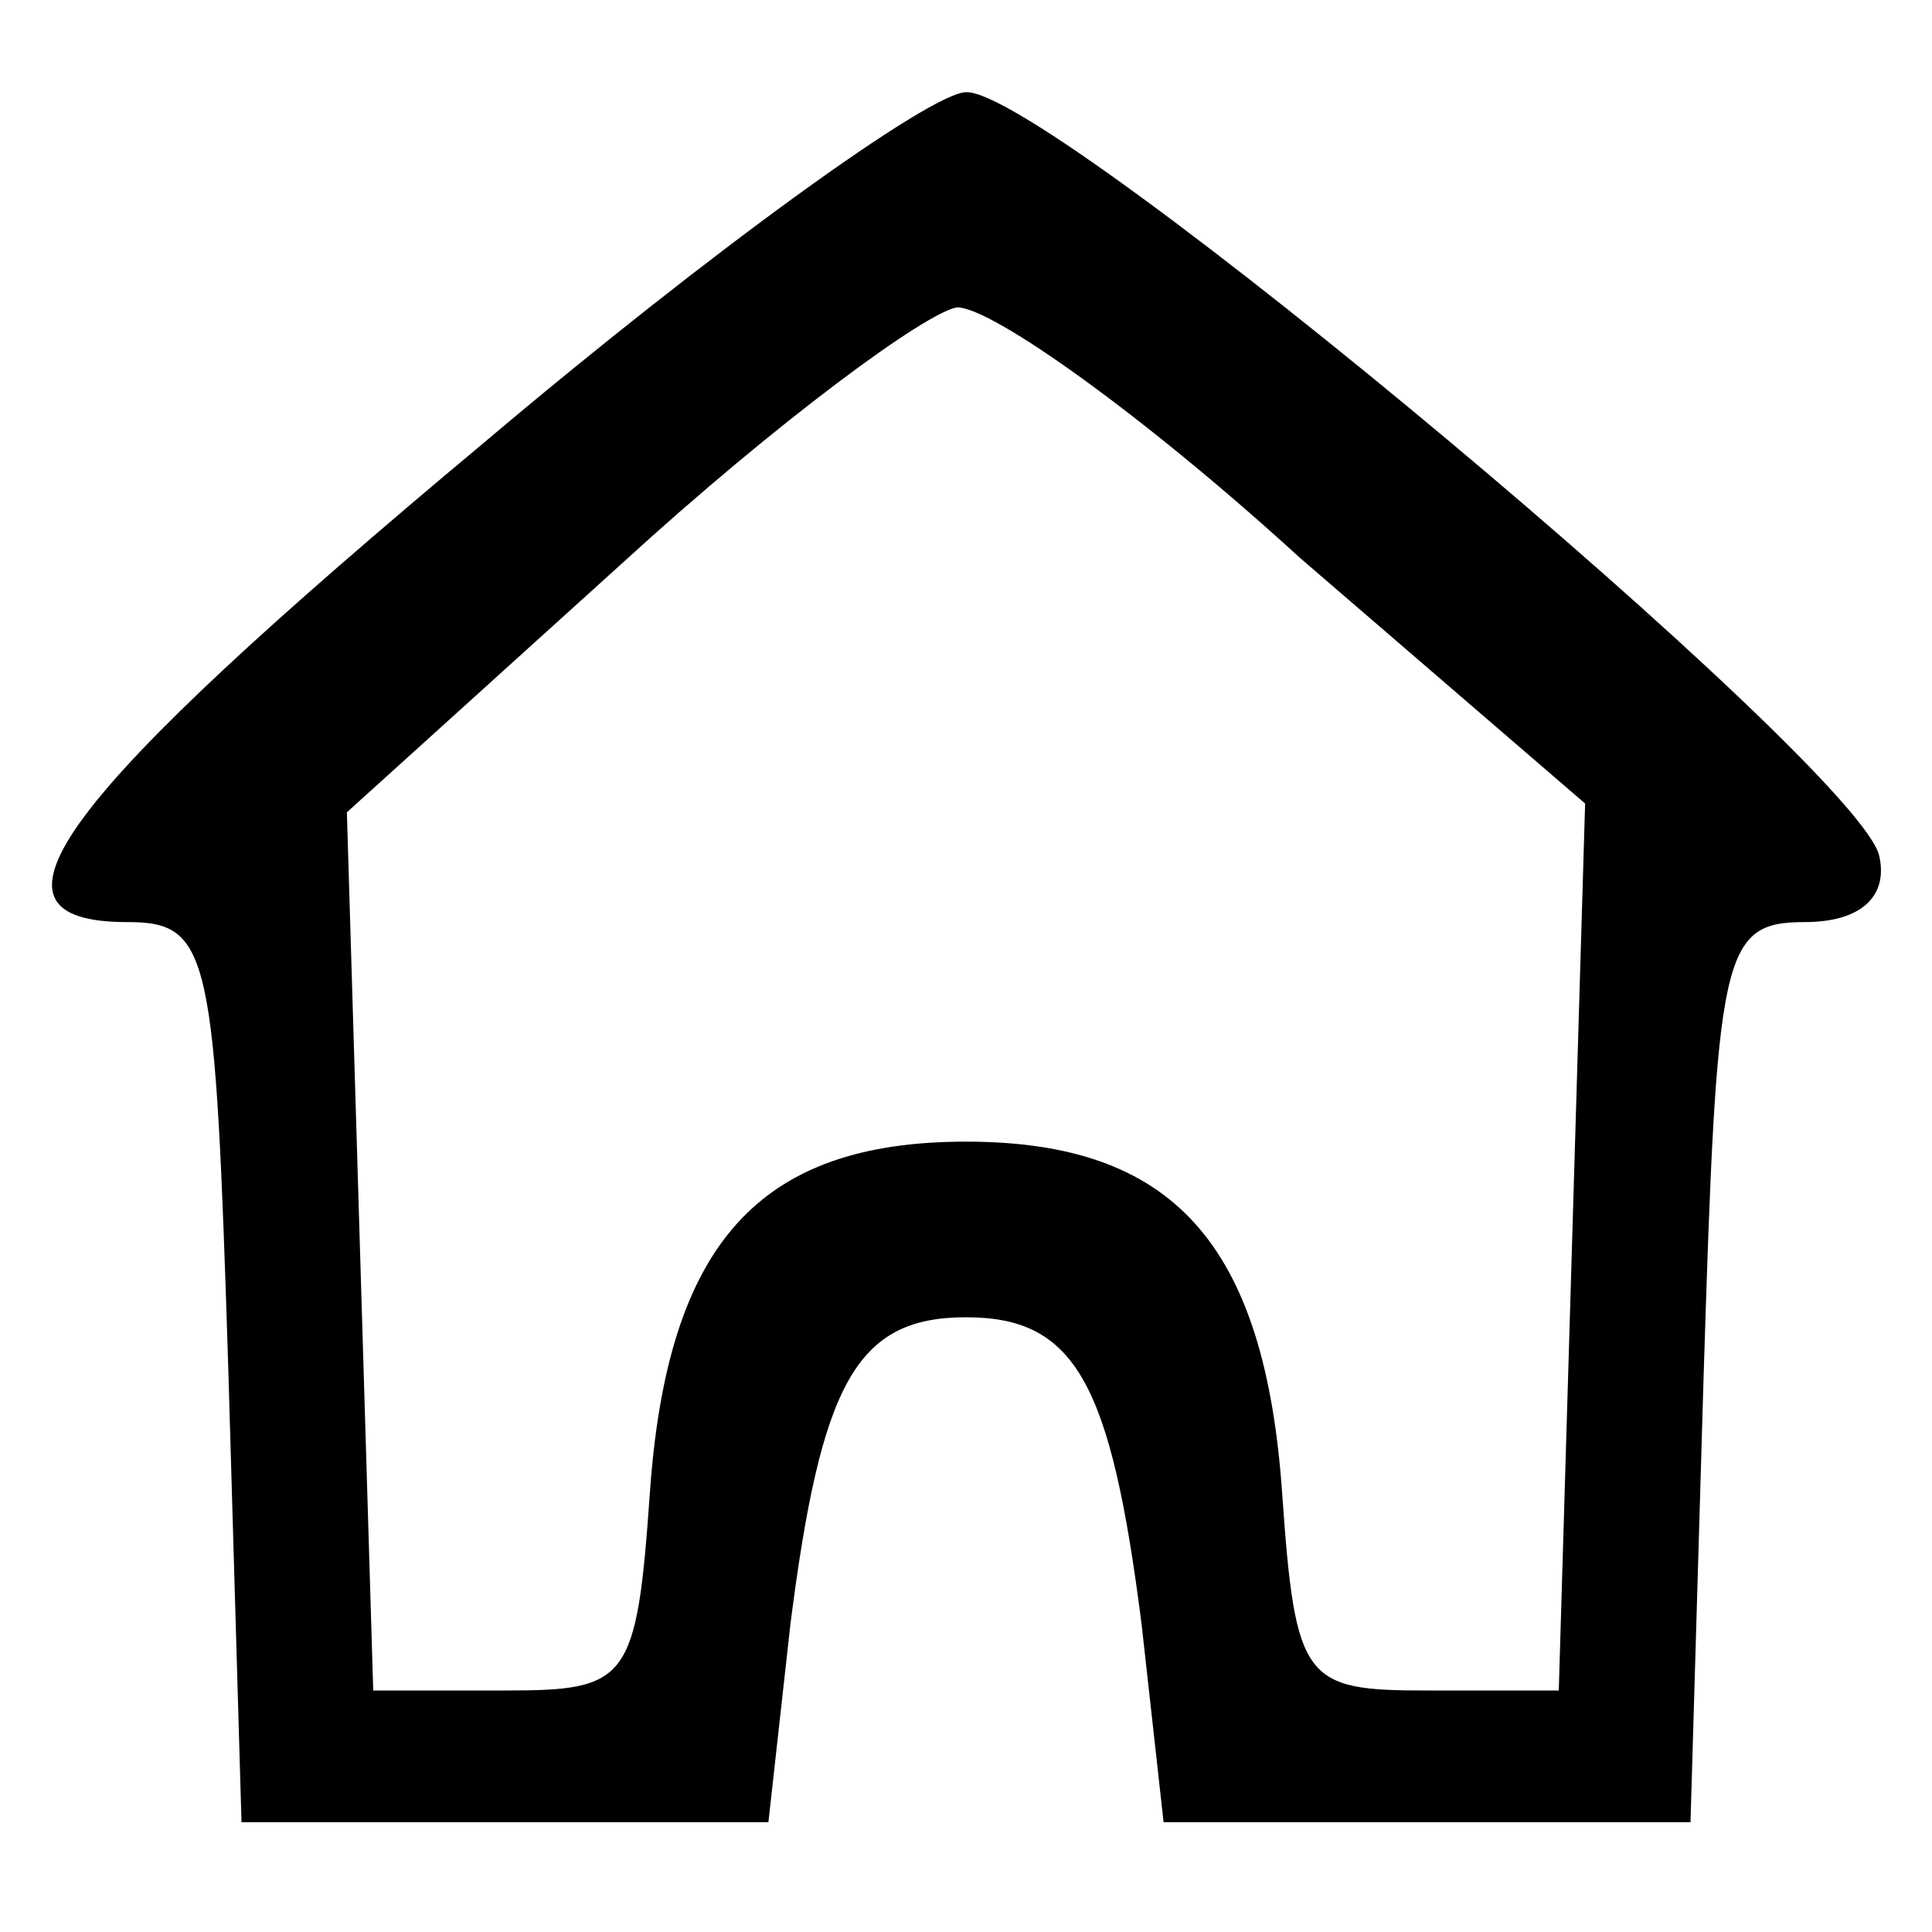
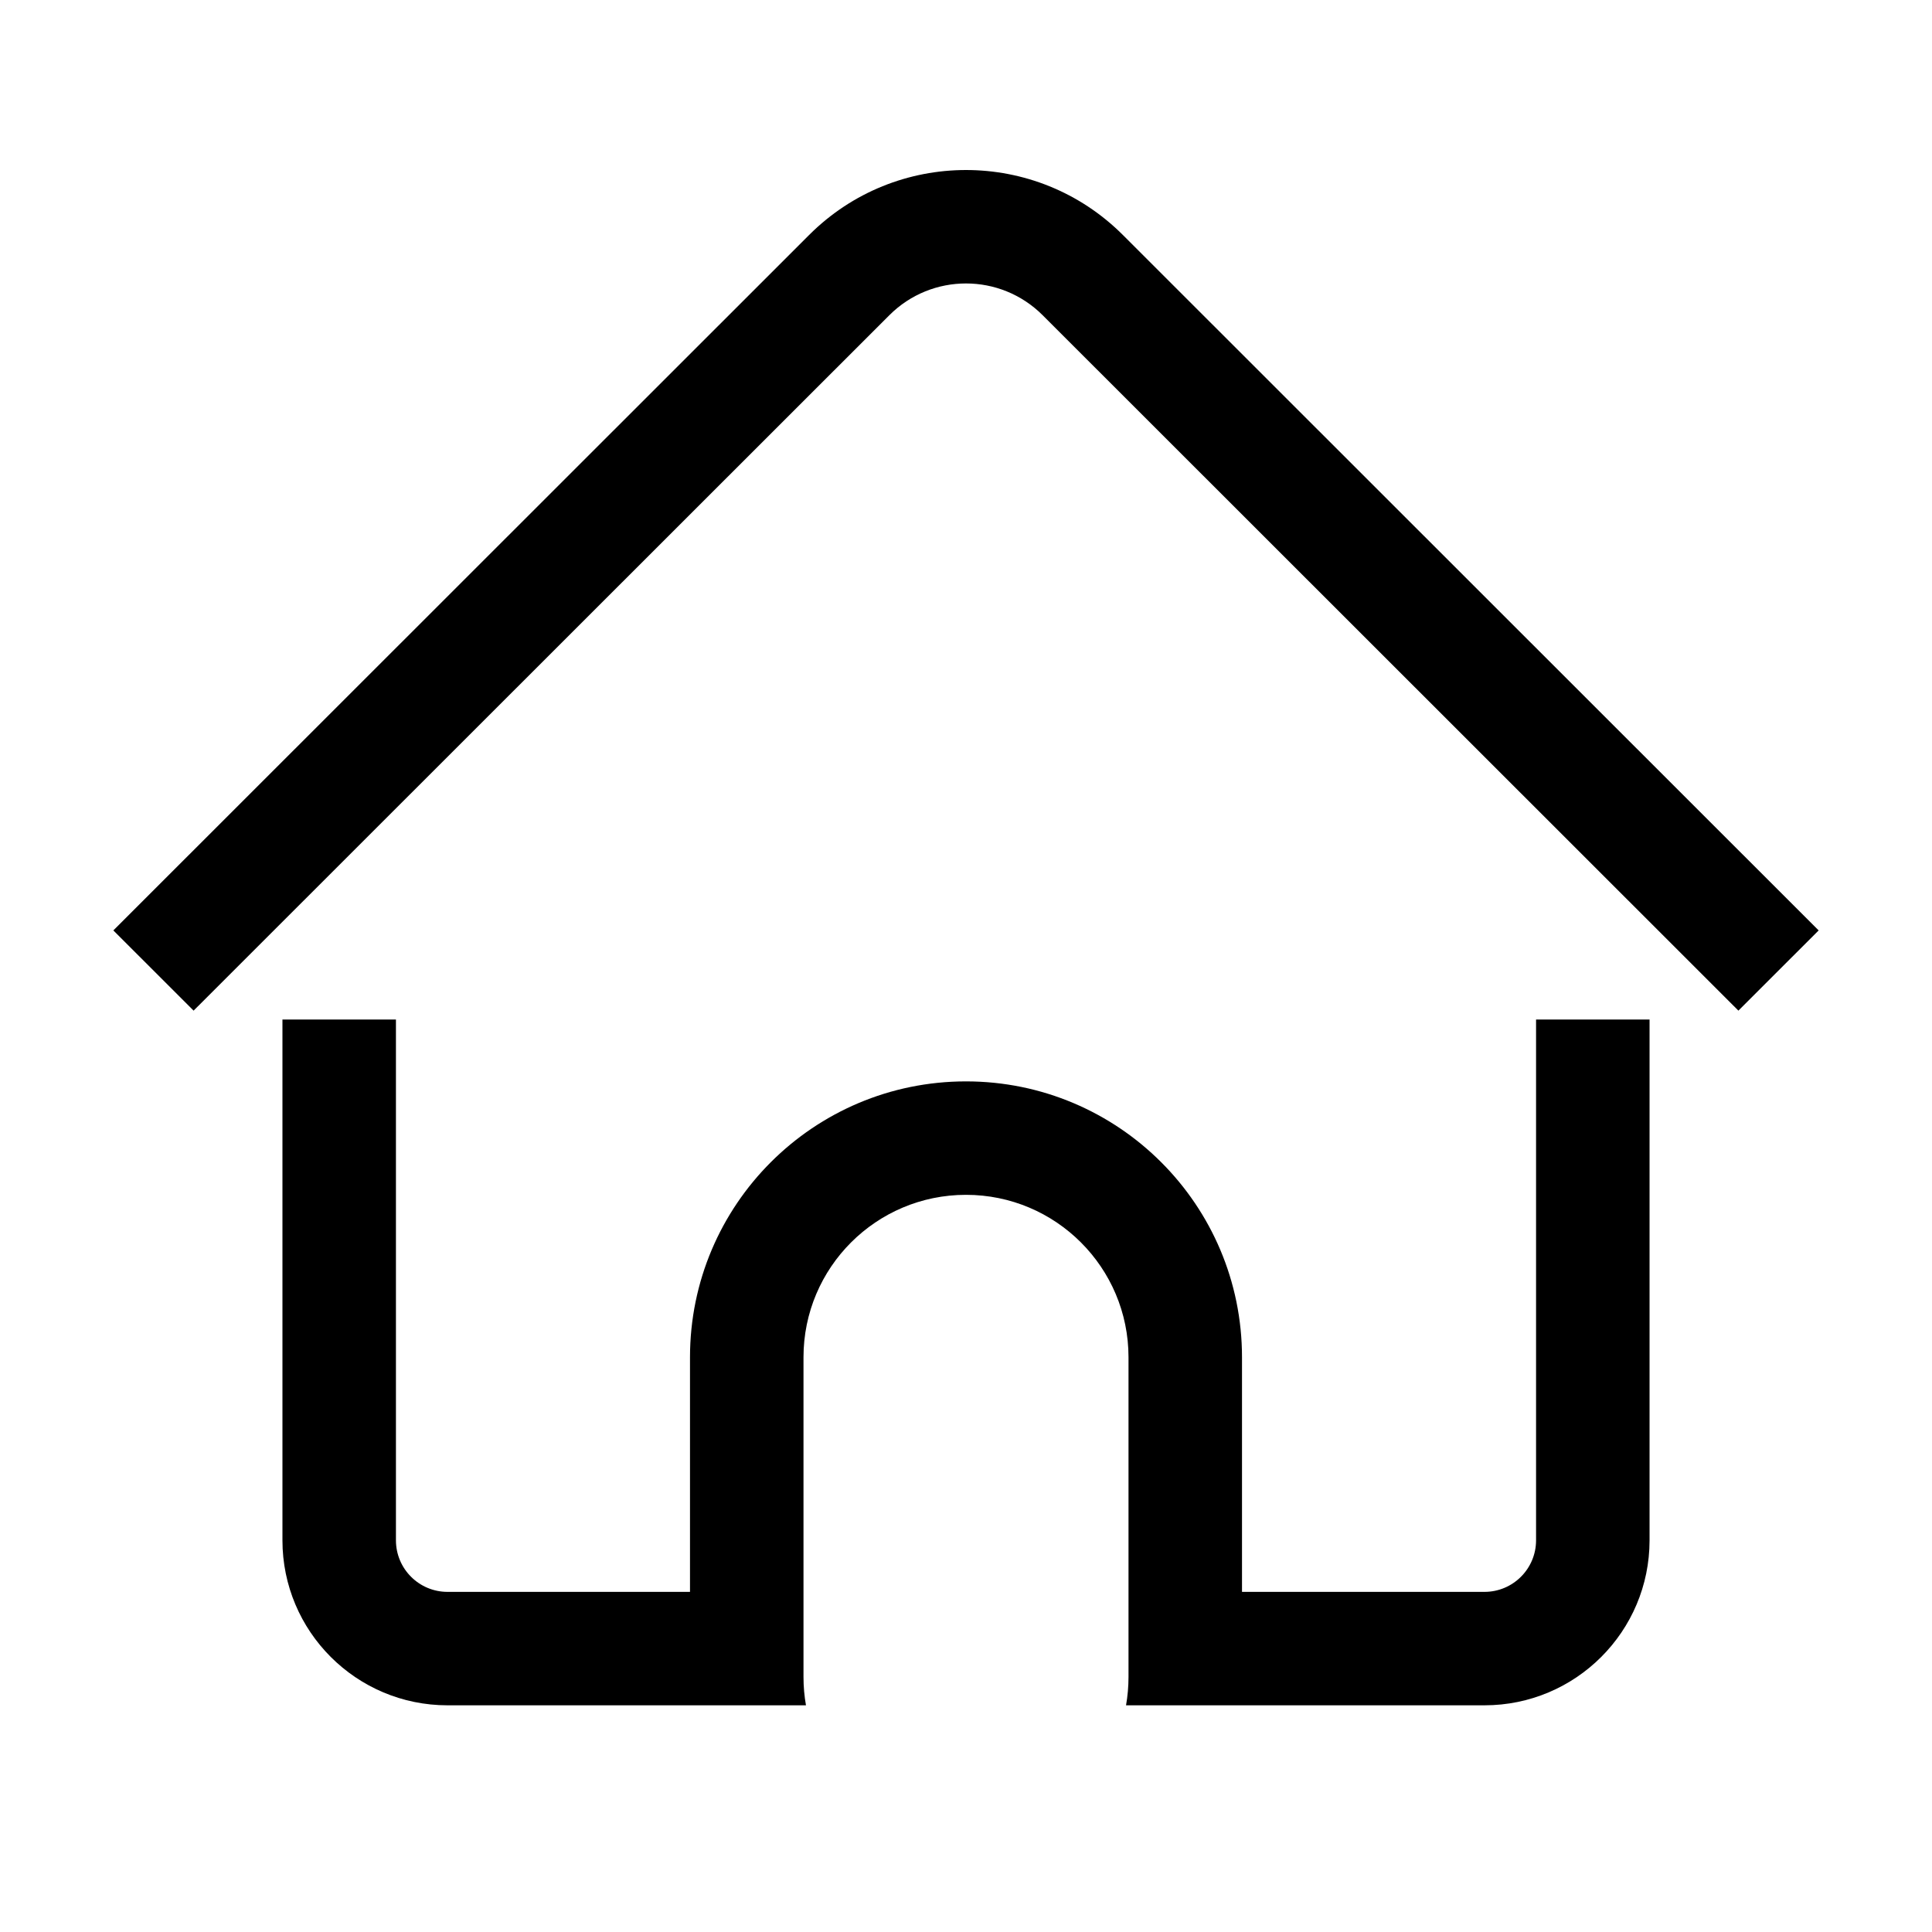
- <svg xmlns="http://www.w3.org/2000/svg" version="1.0" width="44pt" height="44pt" viewBox="0 0 44 44" preserveAspectRatio="xMidYMid meet">
-   <g transform="translate(0,44) scale(0.1,-0.1)" fill="#000000" stroke="none">
-     <path d="M110 339 c-97 -81 -118 -109 -81 -109 19 0 20 -7 23 -102 l3 -103 60 0 60 0 5 45 c7 55 15 70 40 70 25 0 33 -15 40 -70 l5 -45 60 0 60 0 3 102 c3 96 4 103 23 103 13 0 19 6 17 15 -4 20 -189 175 -208 174 -8 0 -58 -36 -110 -80z m186 -26 l65 -56 -3 -101 -3 -101 -30 0 c-28 0 -30 2 -33 45 -4 57 -25 80 -72 80 -47 0 -68 -23 -72 -80 -3 -43 -5 -45 -33 -45 l-30 0 -3 100 -3 100 63 57 c35 32 69 57 76 58 8 0 43 -25 78 -57z" />
-   </g>
+ <svg xmlns="http://www.w3.org/2000/svg" t="1617707197999" class="icon" viewBox="0 0 1024 1024" version="1.1" p-id="2067" width="200" height="200">
+   <defs>
+     <style type="text/css" />
+   </defs>
+   <path d="M209.856 540.361v276.034c0 15.094 12.242 27.33 27.344 27.33h128.513V719.373c0-80.753 65.495-146.216 146.287-146.216s146.287 65.463 146.287 146.216v124.352H786.8c15.102 0 27.344-12.236 27.344-27.33V540.36h60.155v276.034c0 48.3-39.175 87.456-87.499 87.456H596.823a86.584 86.584 0 0 0 1.308-15.032V719.373c0-47.546-38.562-86.09-86.131-86.09-47.57 0-86.131 38.544-86.131 86.09v169.446c0 5.128 0.448 10.15 1.308 15.032H237.2c-48.324 0-87.499-39.156-87.499-87.456V540.36h60.155zM595.14 124.533L963.925 493.14l-42.536 42.515-368.786-368.607c-22.425-22.413-58.781-22.413-81.206 0L102.611 535.655 60.075 493.14 428.86 124.533c45.916-45.895 120.362-45.895 166.278 0z" p-id="2068" />
</svg>
